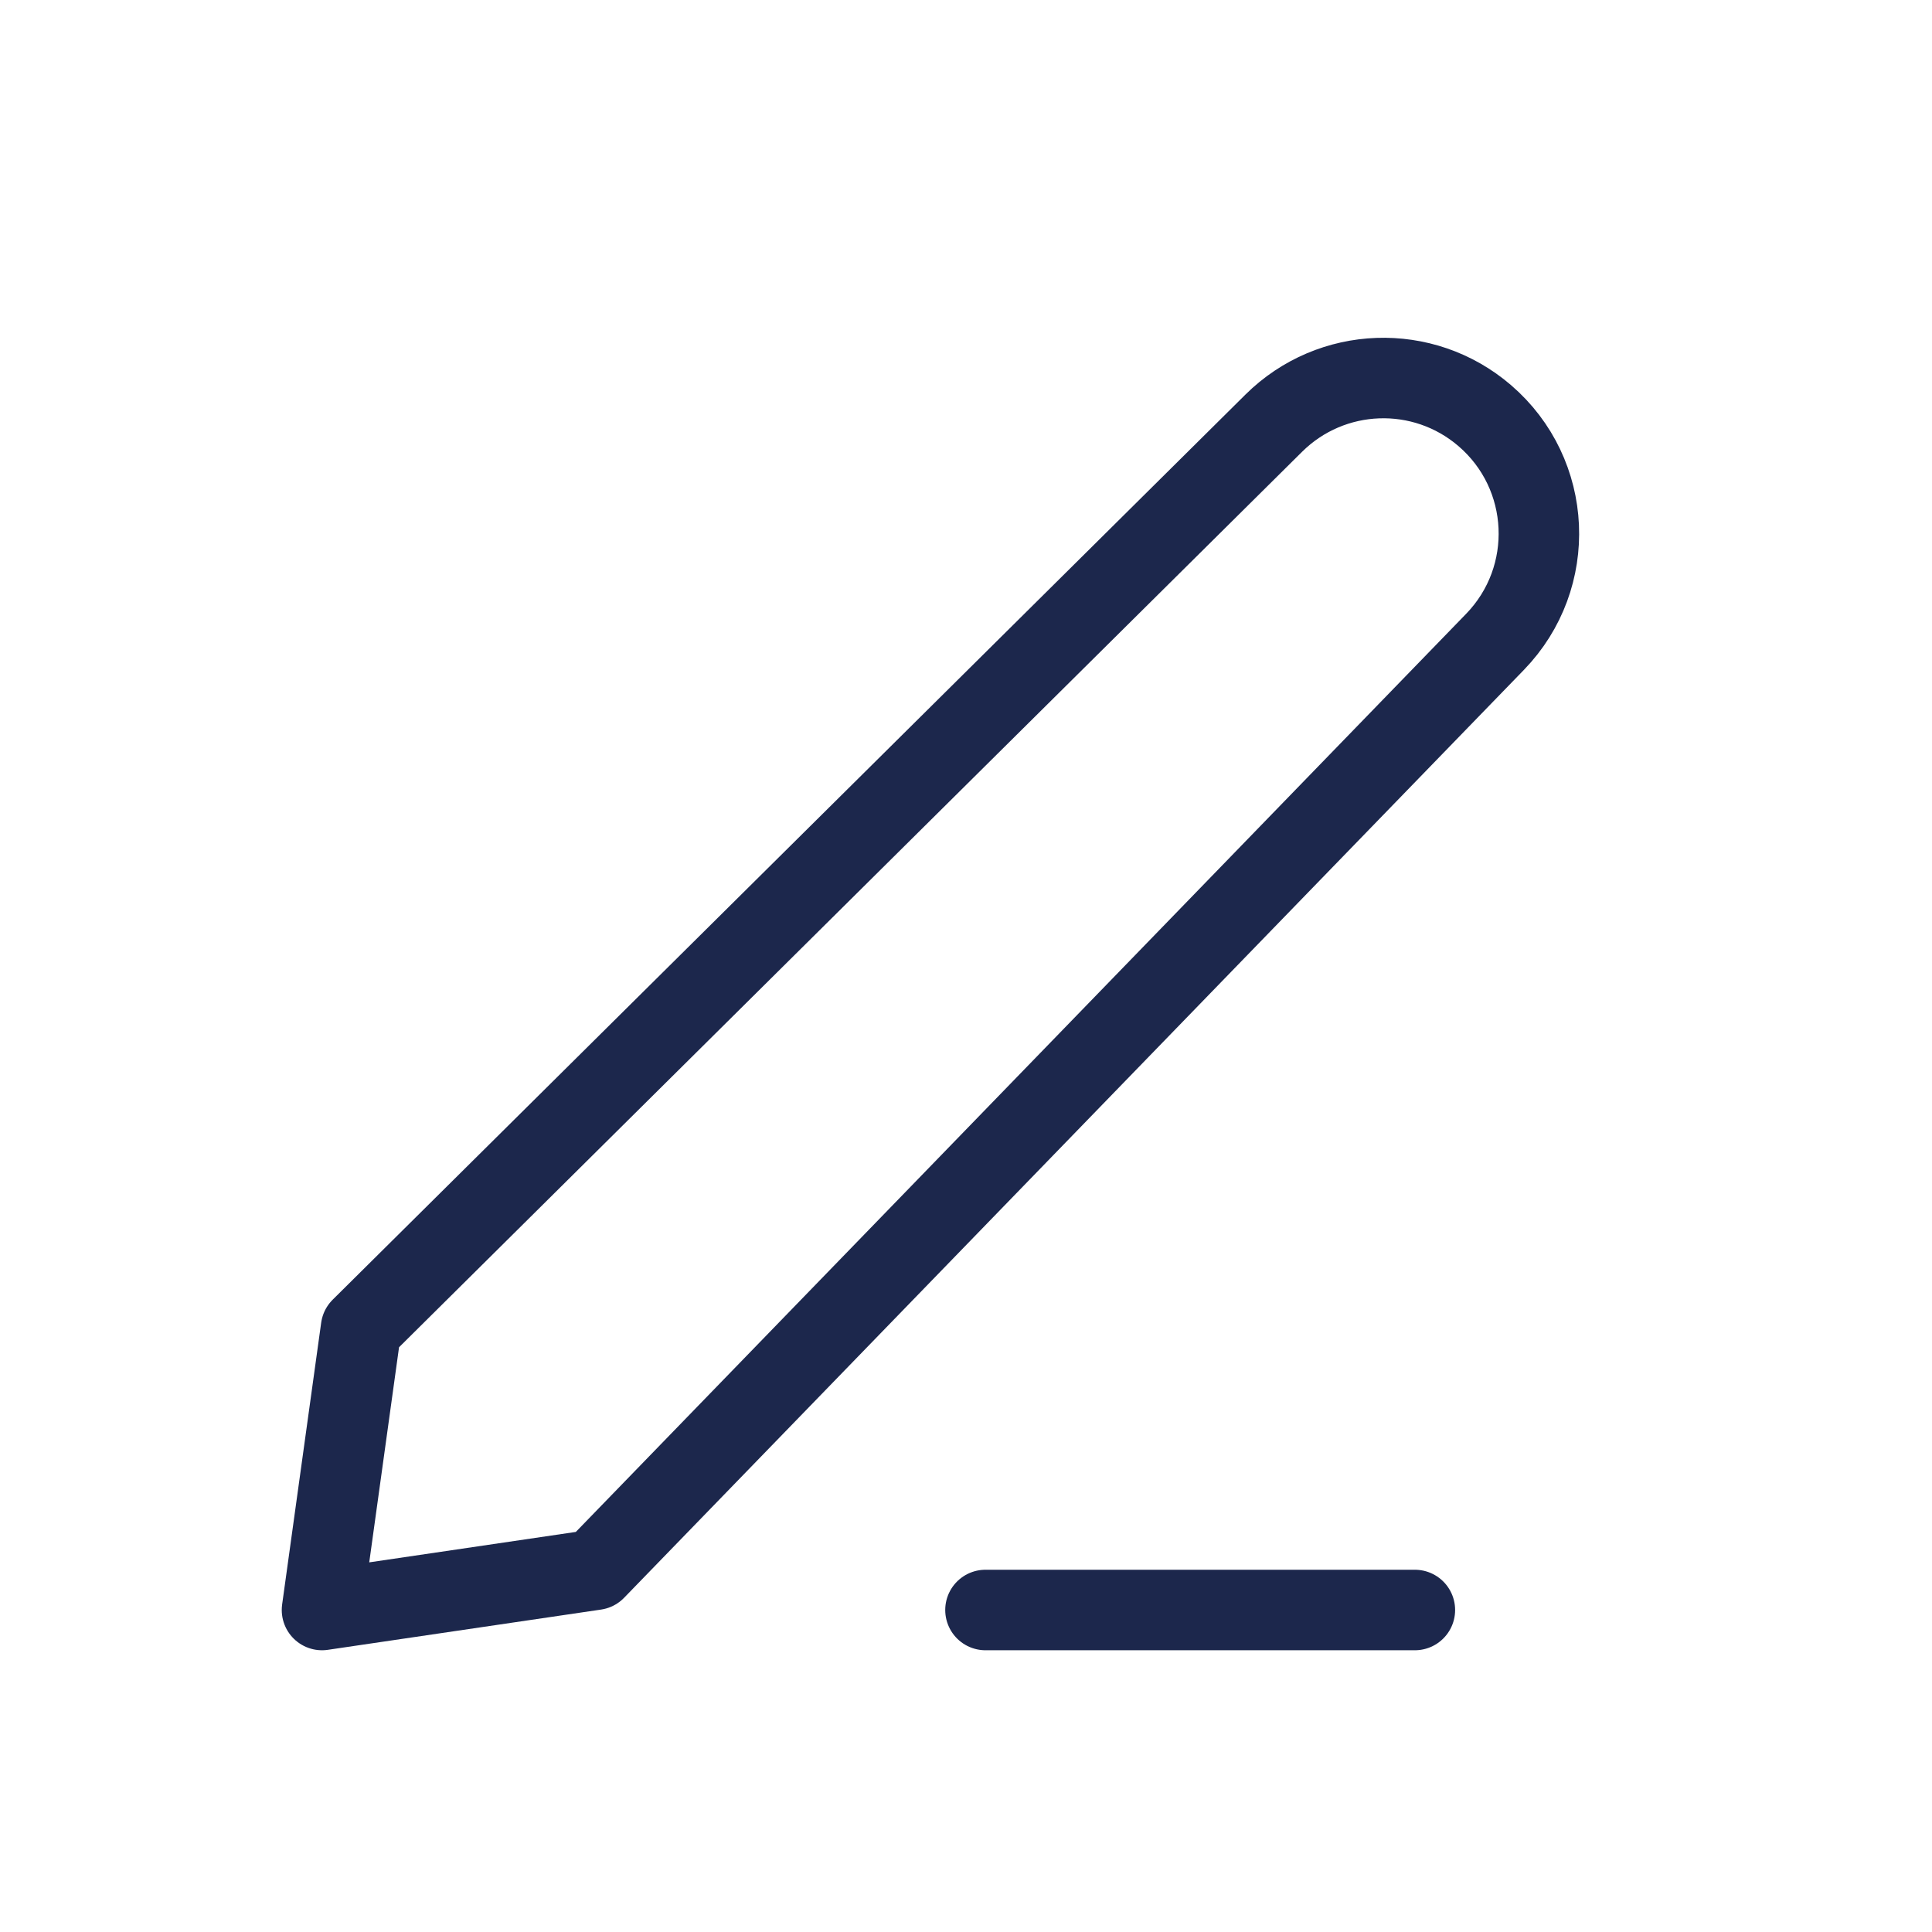
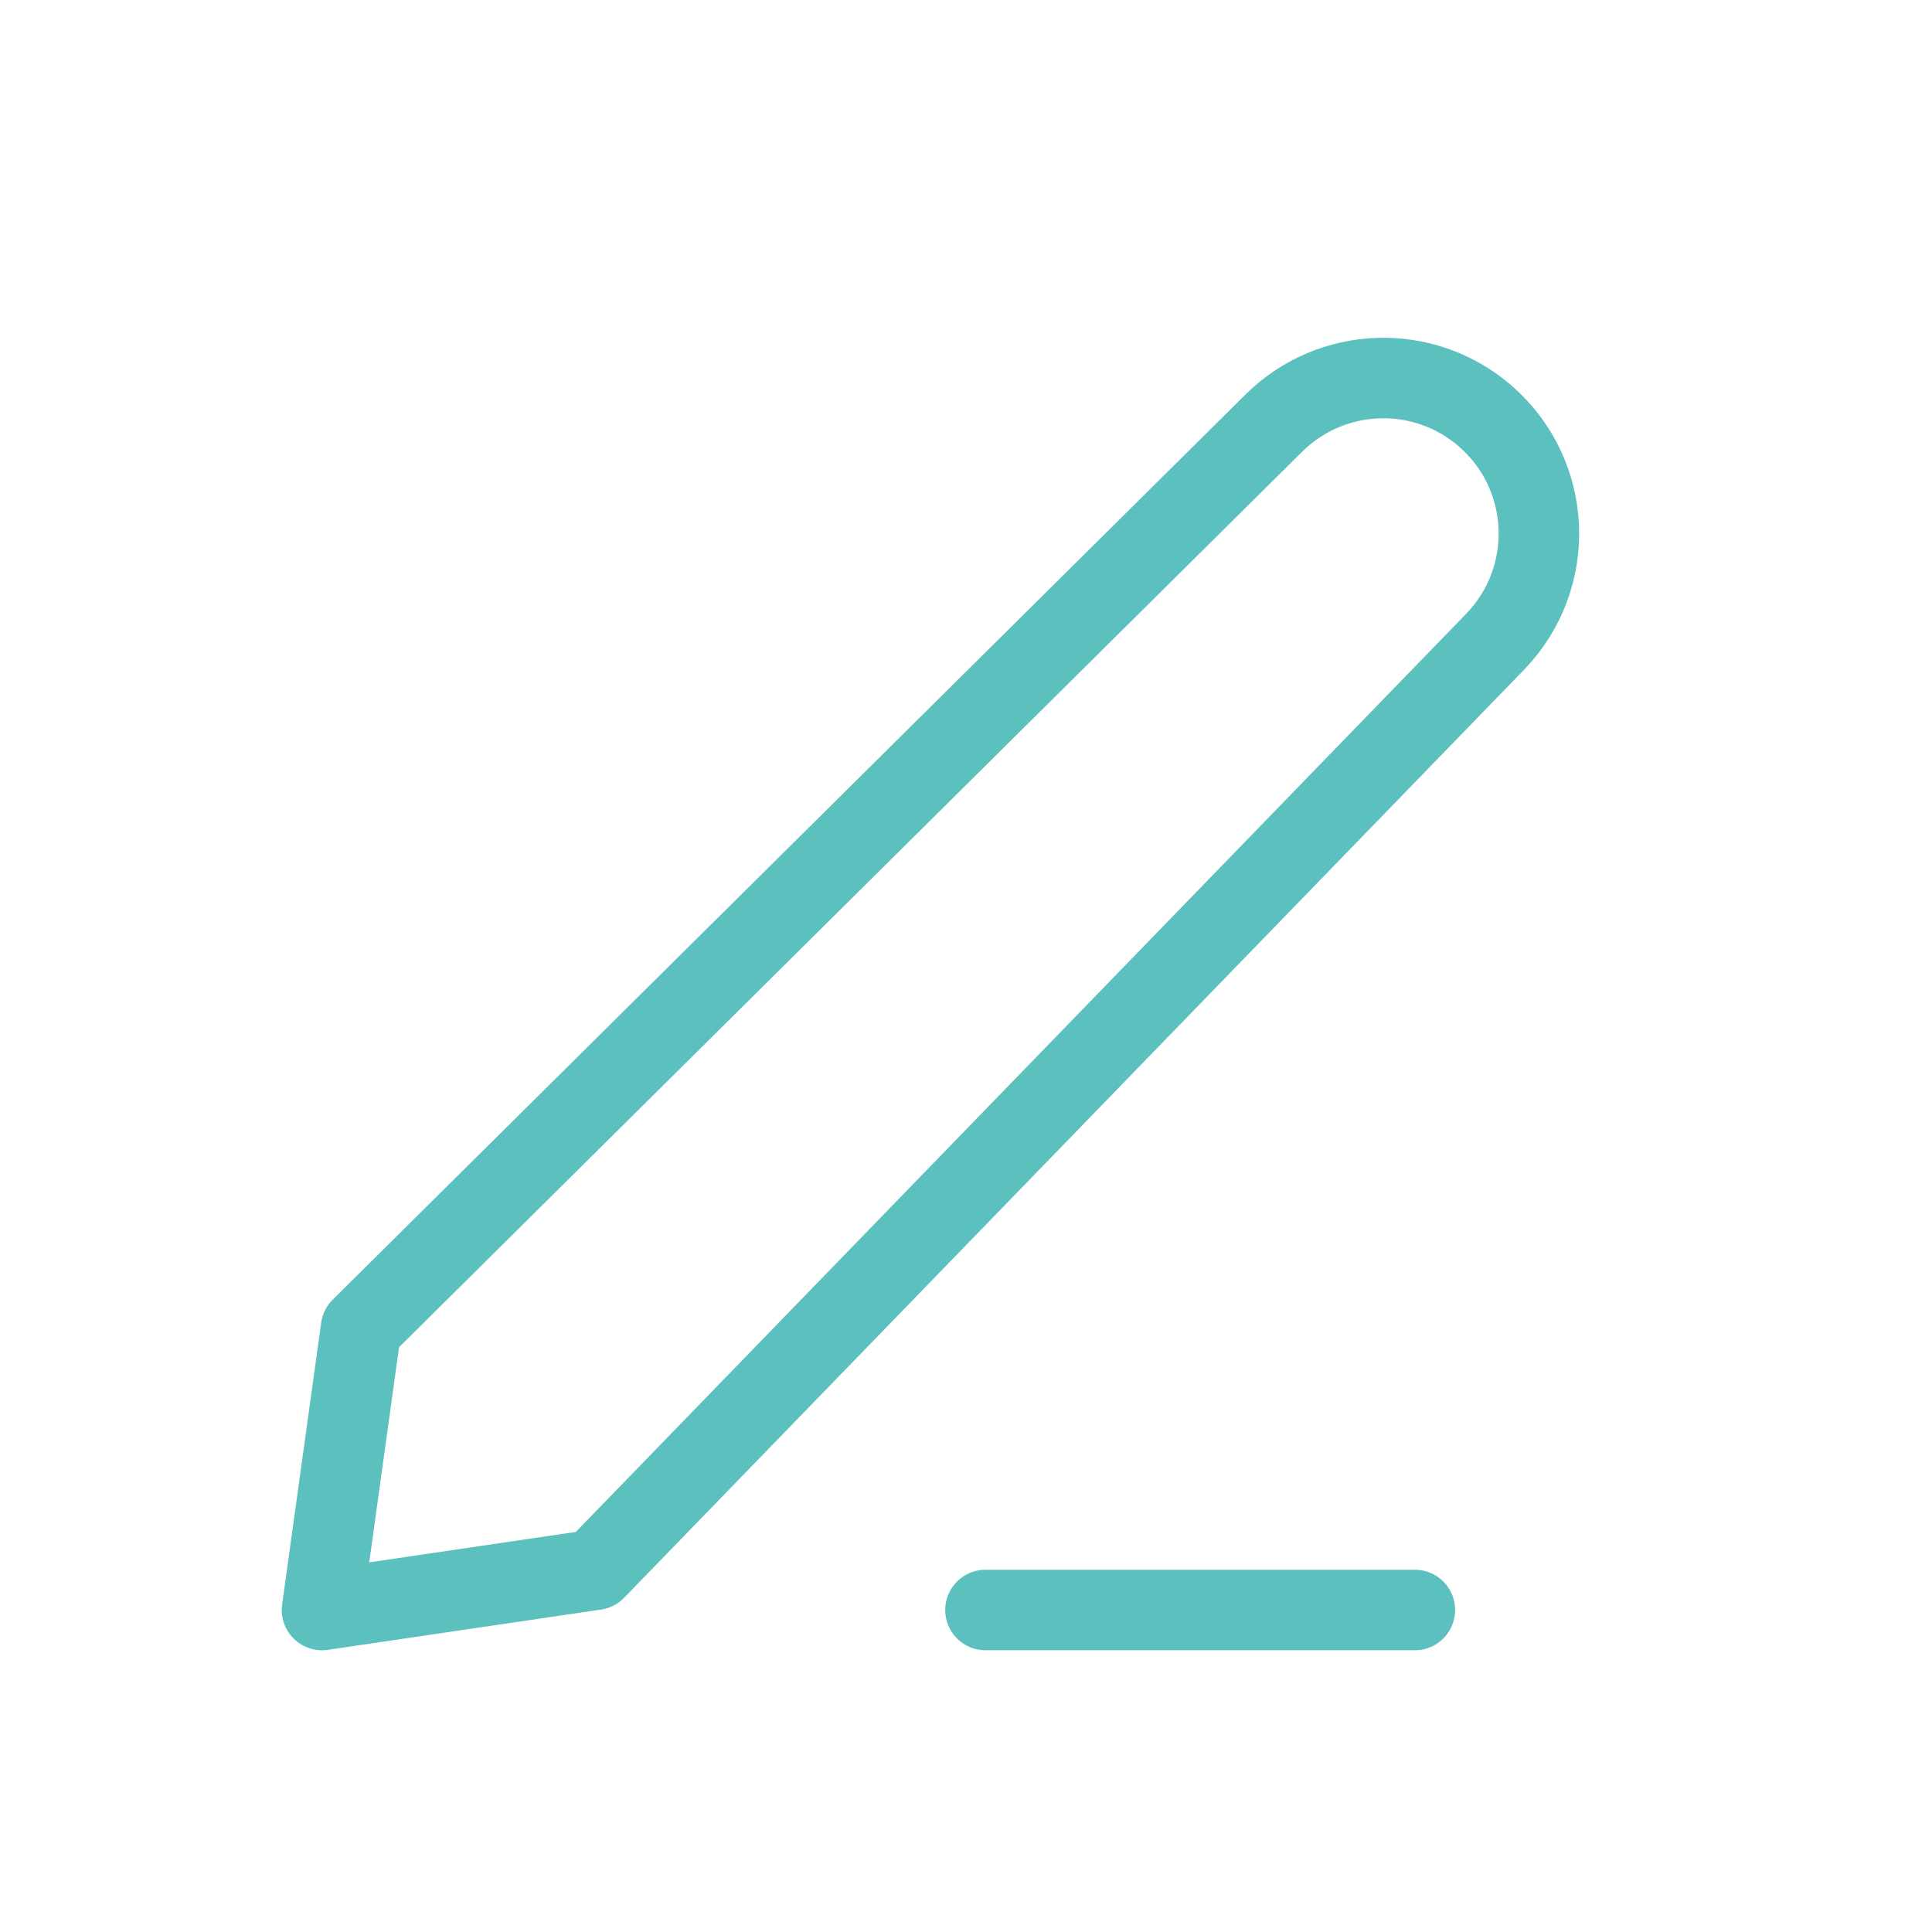
- <svg xmlns="http://www.w3.org/2000/svg" width="123px" height="123px" viewBox="0 0 24 24" fill="none" stroke="#000000" transform="rotate(0)">
+ <svg xmlns="http://www.w3.org/2000/svg" viewBox="0 0 24 24" fill="none">
  <g id="SVGRepo_bgCarrier" stroke-width="0" />
-   <g id="SVGRepo_tracerCarrier" stroke-linecap="round" stroke-linejoin="round" stroke="#CCCCCC" stroke-width="0.144" />
+   <g id="SVGRepo_tracerCarrier" stroke-linecap="round" stroke-linejoin="round" />
  <g id="SVGRepo_iconCarrier">
-     <path d="M12.242 20H17.576M4.485 16.5L15.824 5.256C16.54 4.547 17.68 4.506 18.444 5.163V5.163C19.288 5.888 19.346 7.174 18.572 7.973L7.394 19.5L4 20L4.485 16.5Z" stroke="#1C274C" stroke-linecap="round" stroke-linejoin="round" />
+     <path d="M12.242 20H17.576M4.485 16.5L15.824 5.256C16.54 4.547 17.68 4.506 18.444 5.163V5.163C19.288 5.888 19.346 7.174 18.572 7.973L7.394 19.5L4 20L4.485 16.5Z" stroke="#5BC0BE" stroke-linecap="round" stroke-linejoin="round" />
  </g>
</svg>
